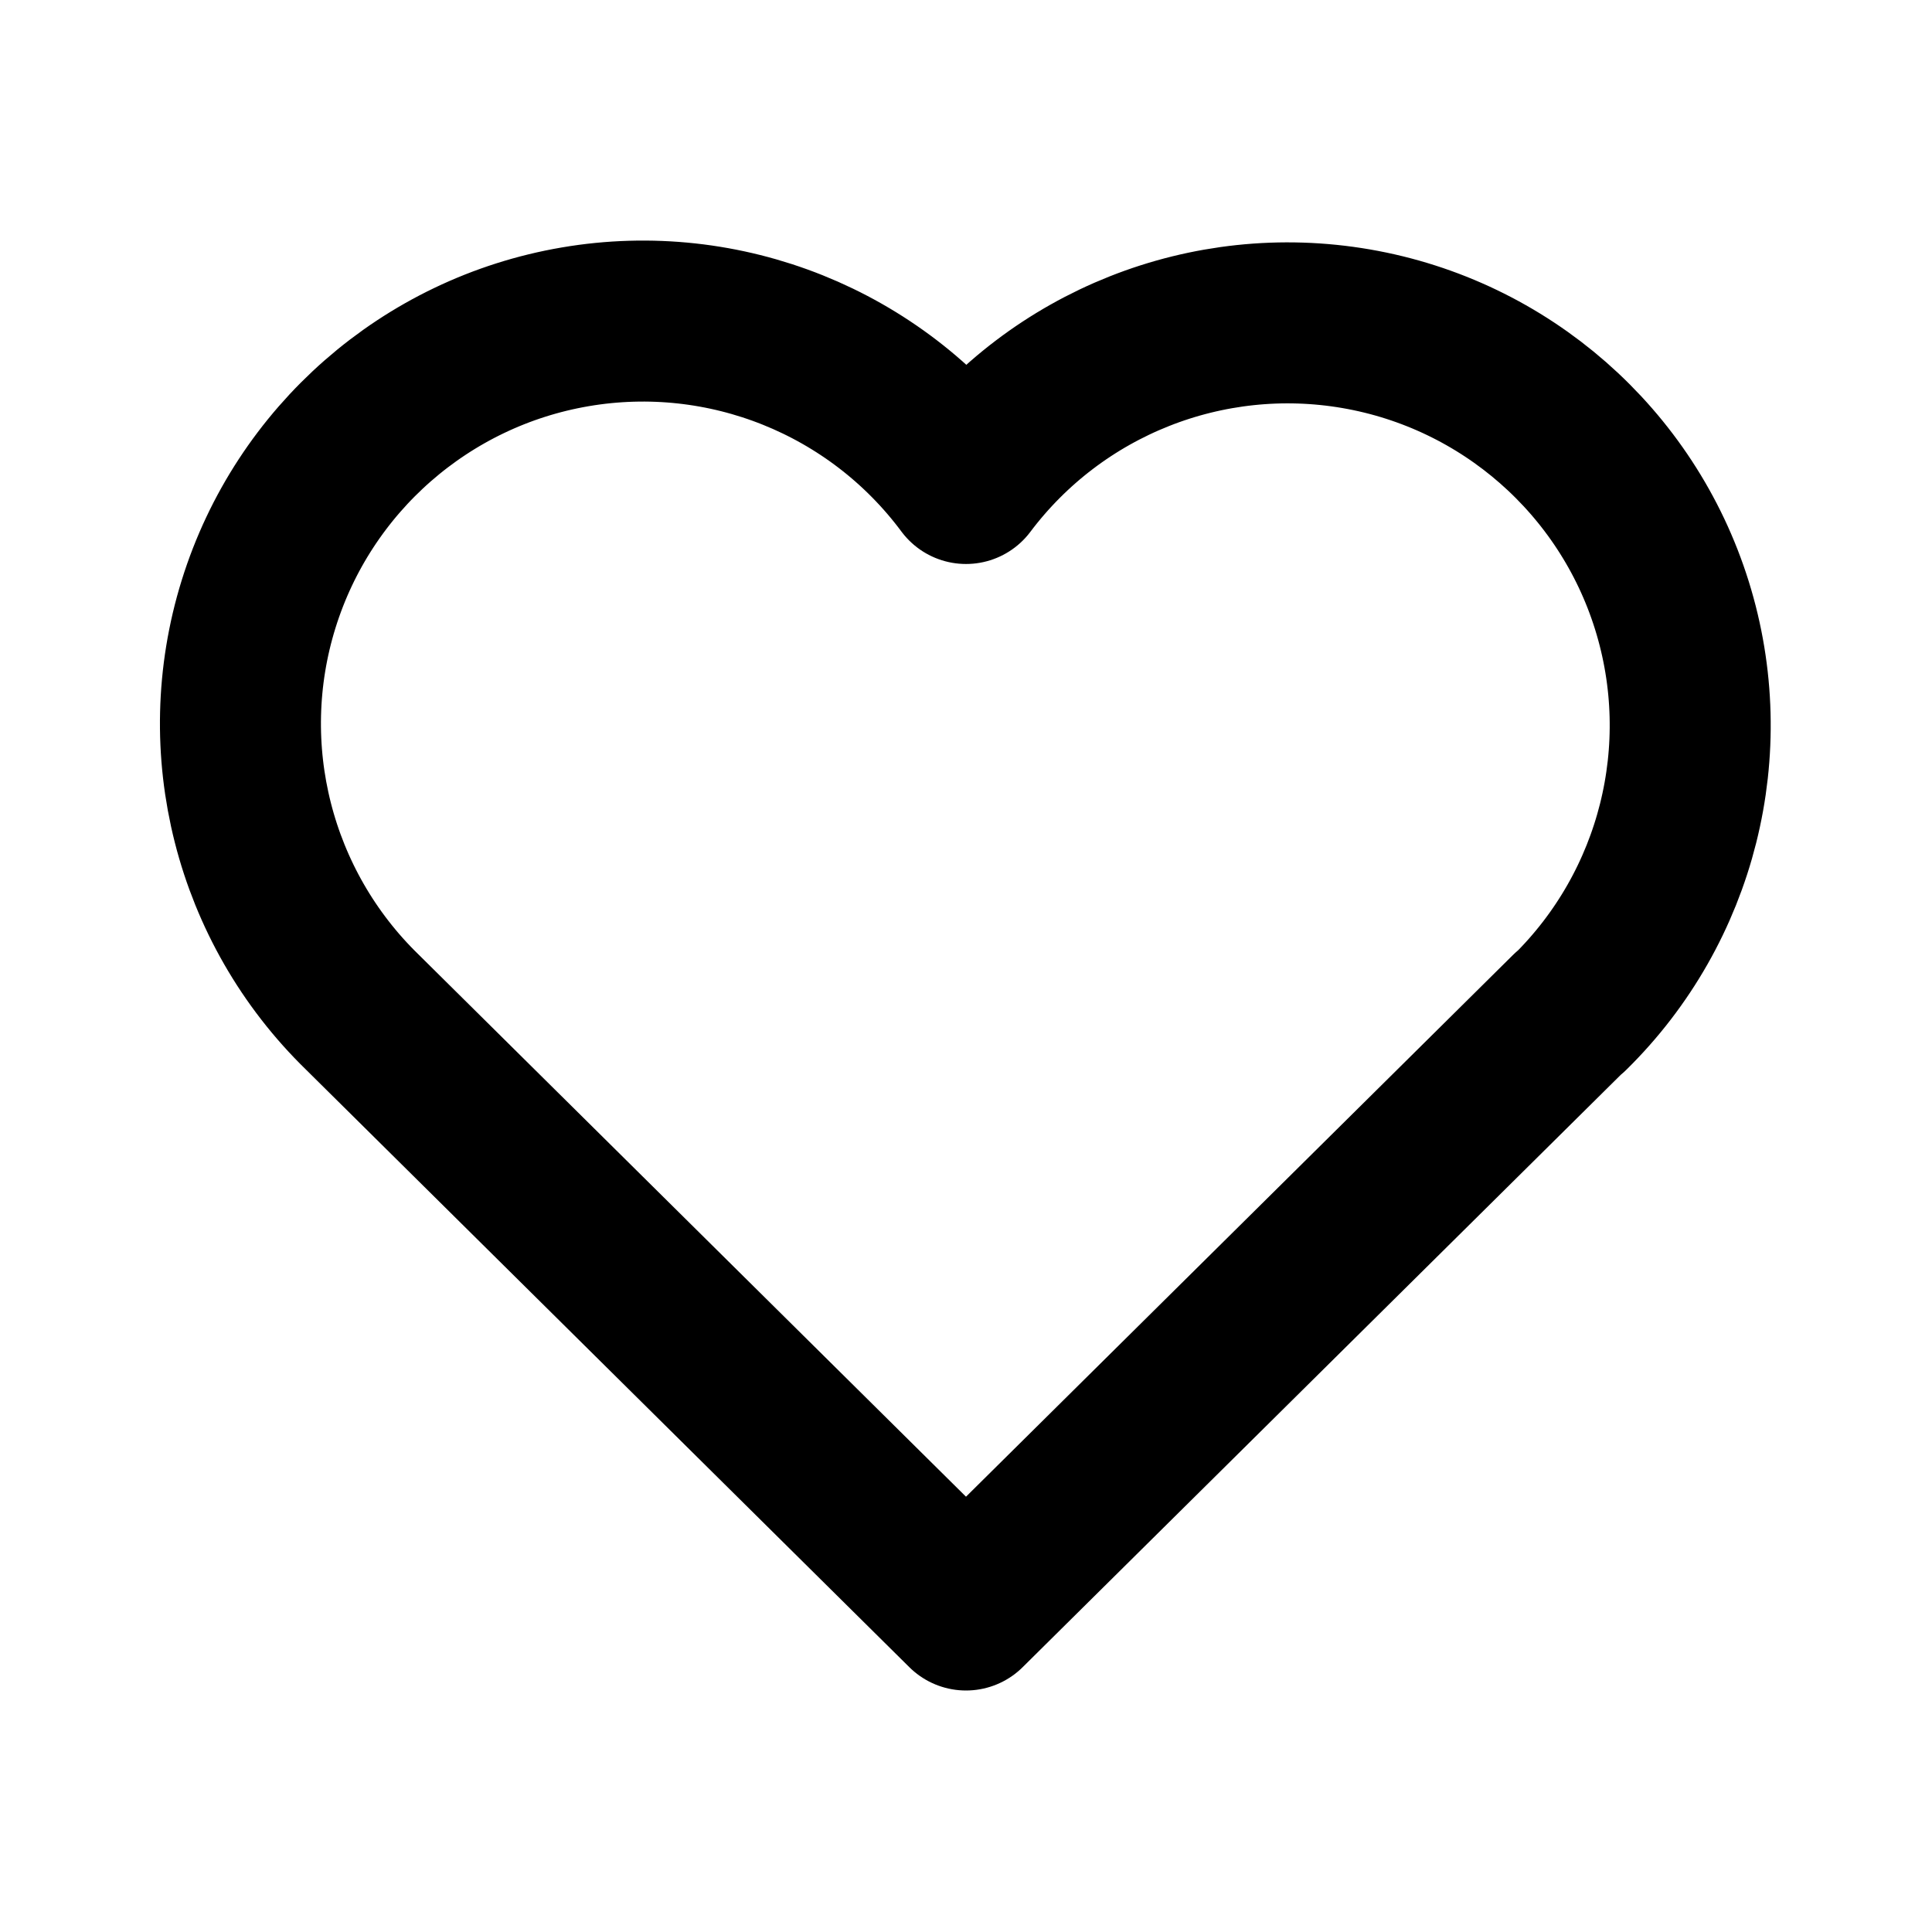
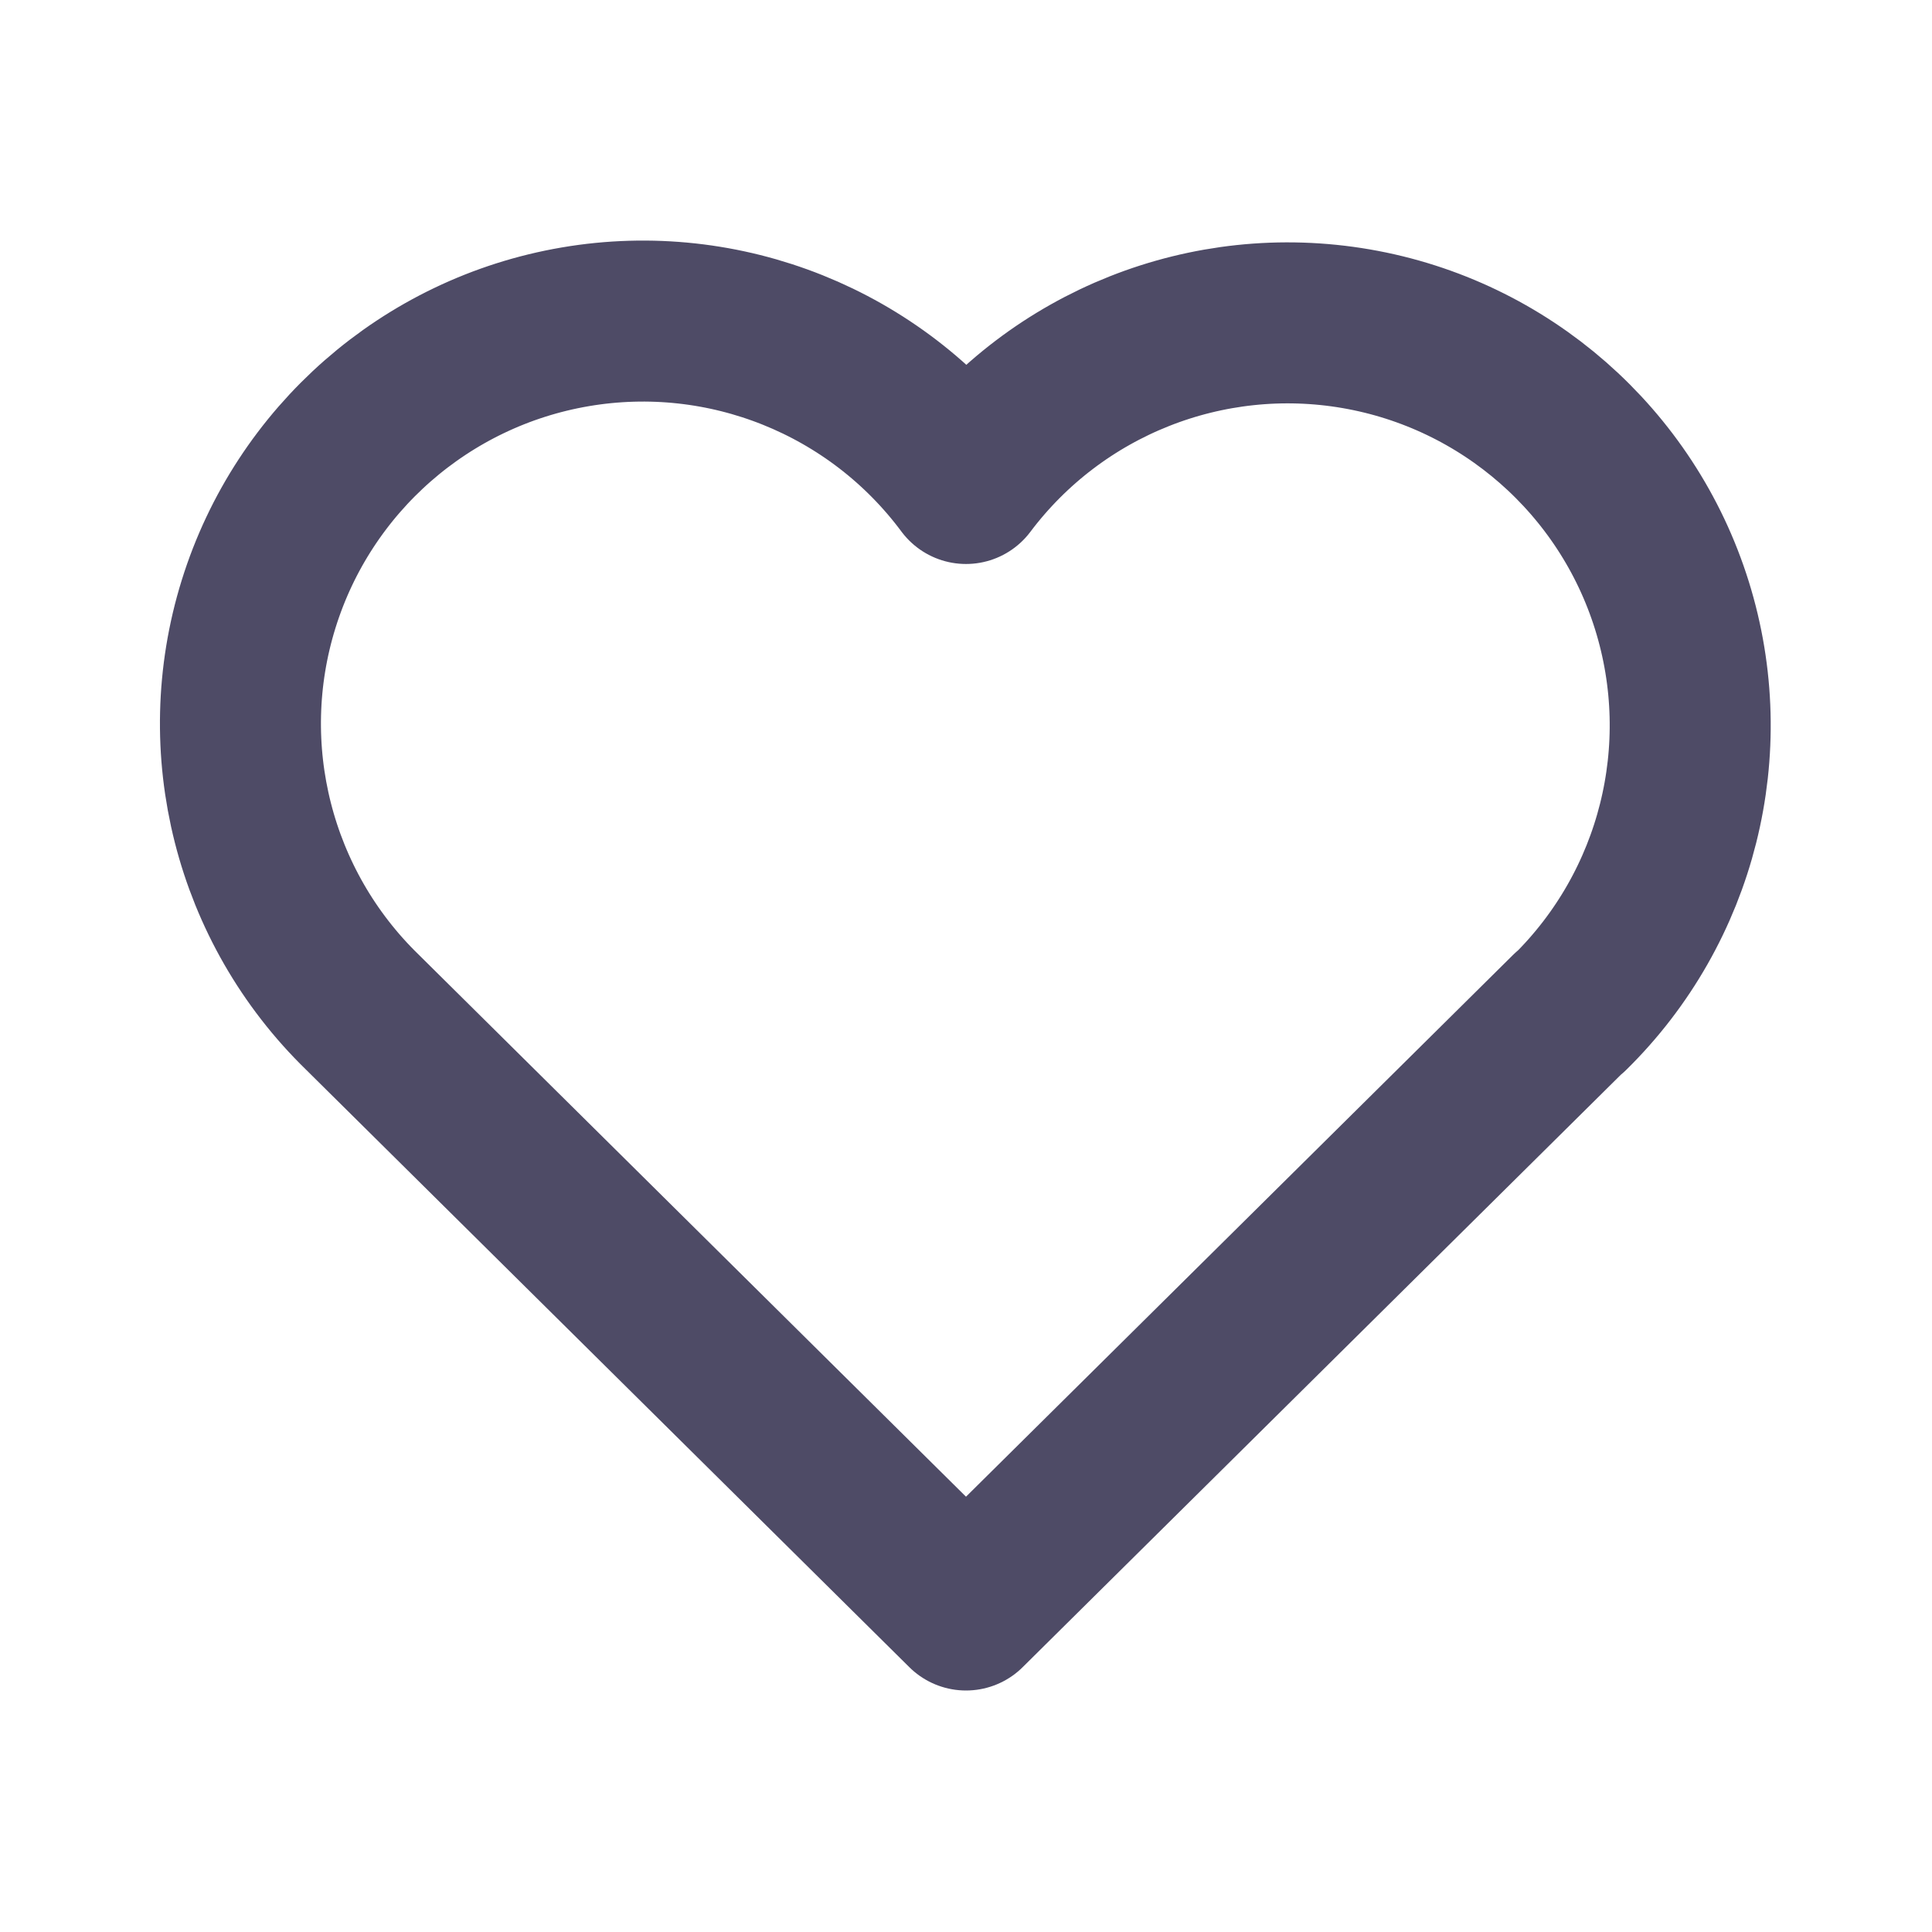
- <svg xmlns="http://www.w3.org/2000/svg" width="24" height="24" viewBox="0 0 24 24" fill="none" stroke="#000000" stroke-width="2" stroke-linecap="round" stroke-linejoin="round" class="icon icon-tabler icons-tabler-outline icon-tabler-heart">
+ <svg xmlns="http://www.w3.org/2000/svg" width="24" height="24" viewBox="0 0 24 24" fill="none" stroke="#4e4b66" stroke-width="2" stroke-linecap="round" stroke-linejoin="round" class="icon icon-tabler icons-tabler-outline icon-tabler-heart">
  <path stroke="none" d="M0 0h24v24H0z" fill="none" />
  <path d="M19.5 12.572l-7.5 7.428l-7.5 -7.428a5 5 0 1 1 7.5 -6.566a5 5 0 1 1 7.5 6.572" />
</svg>
